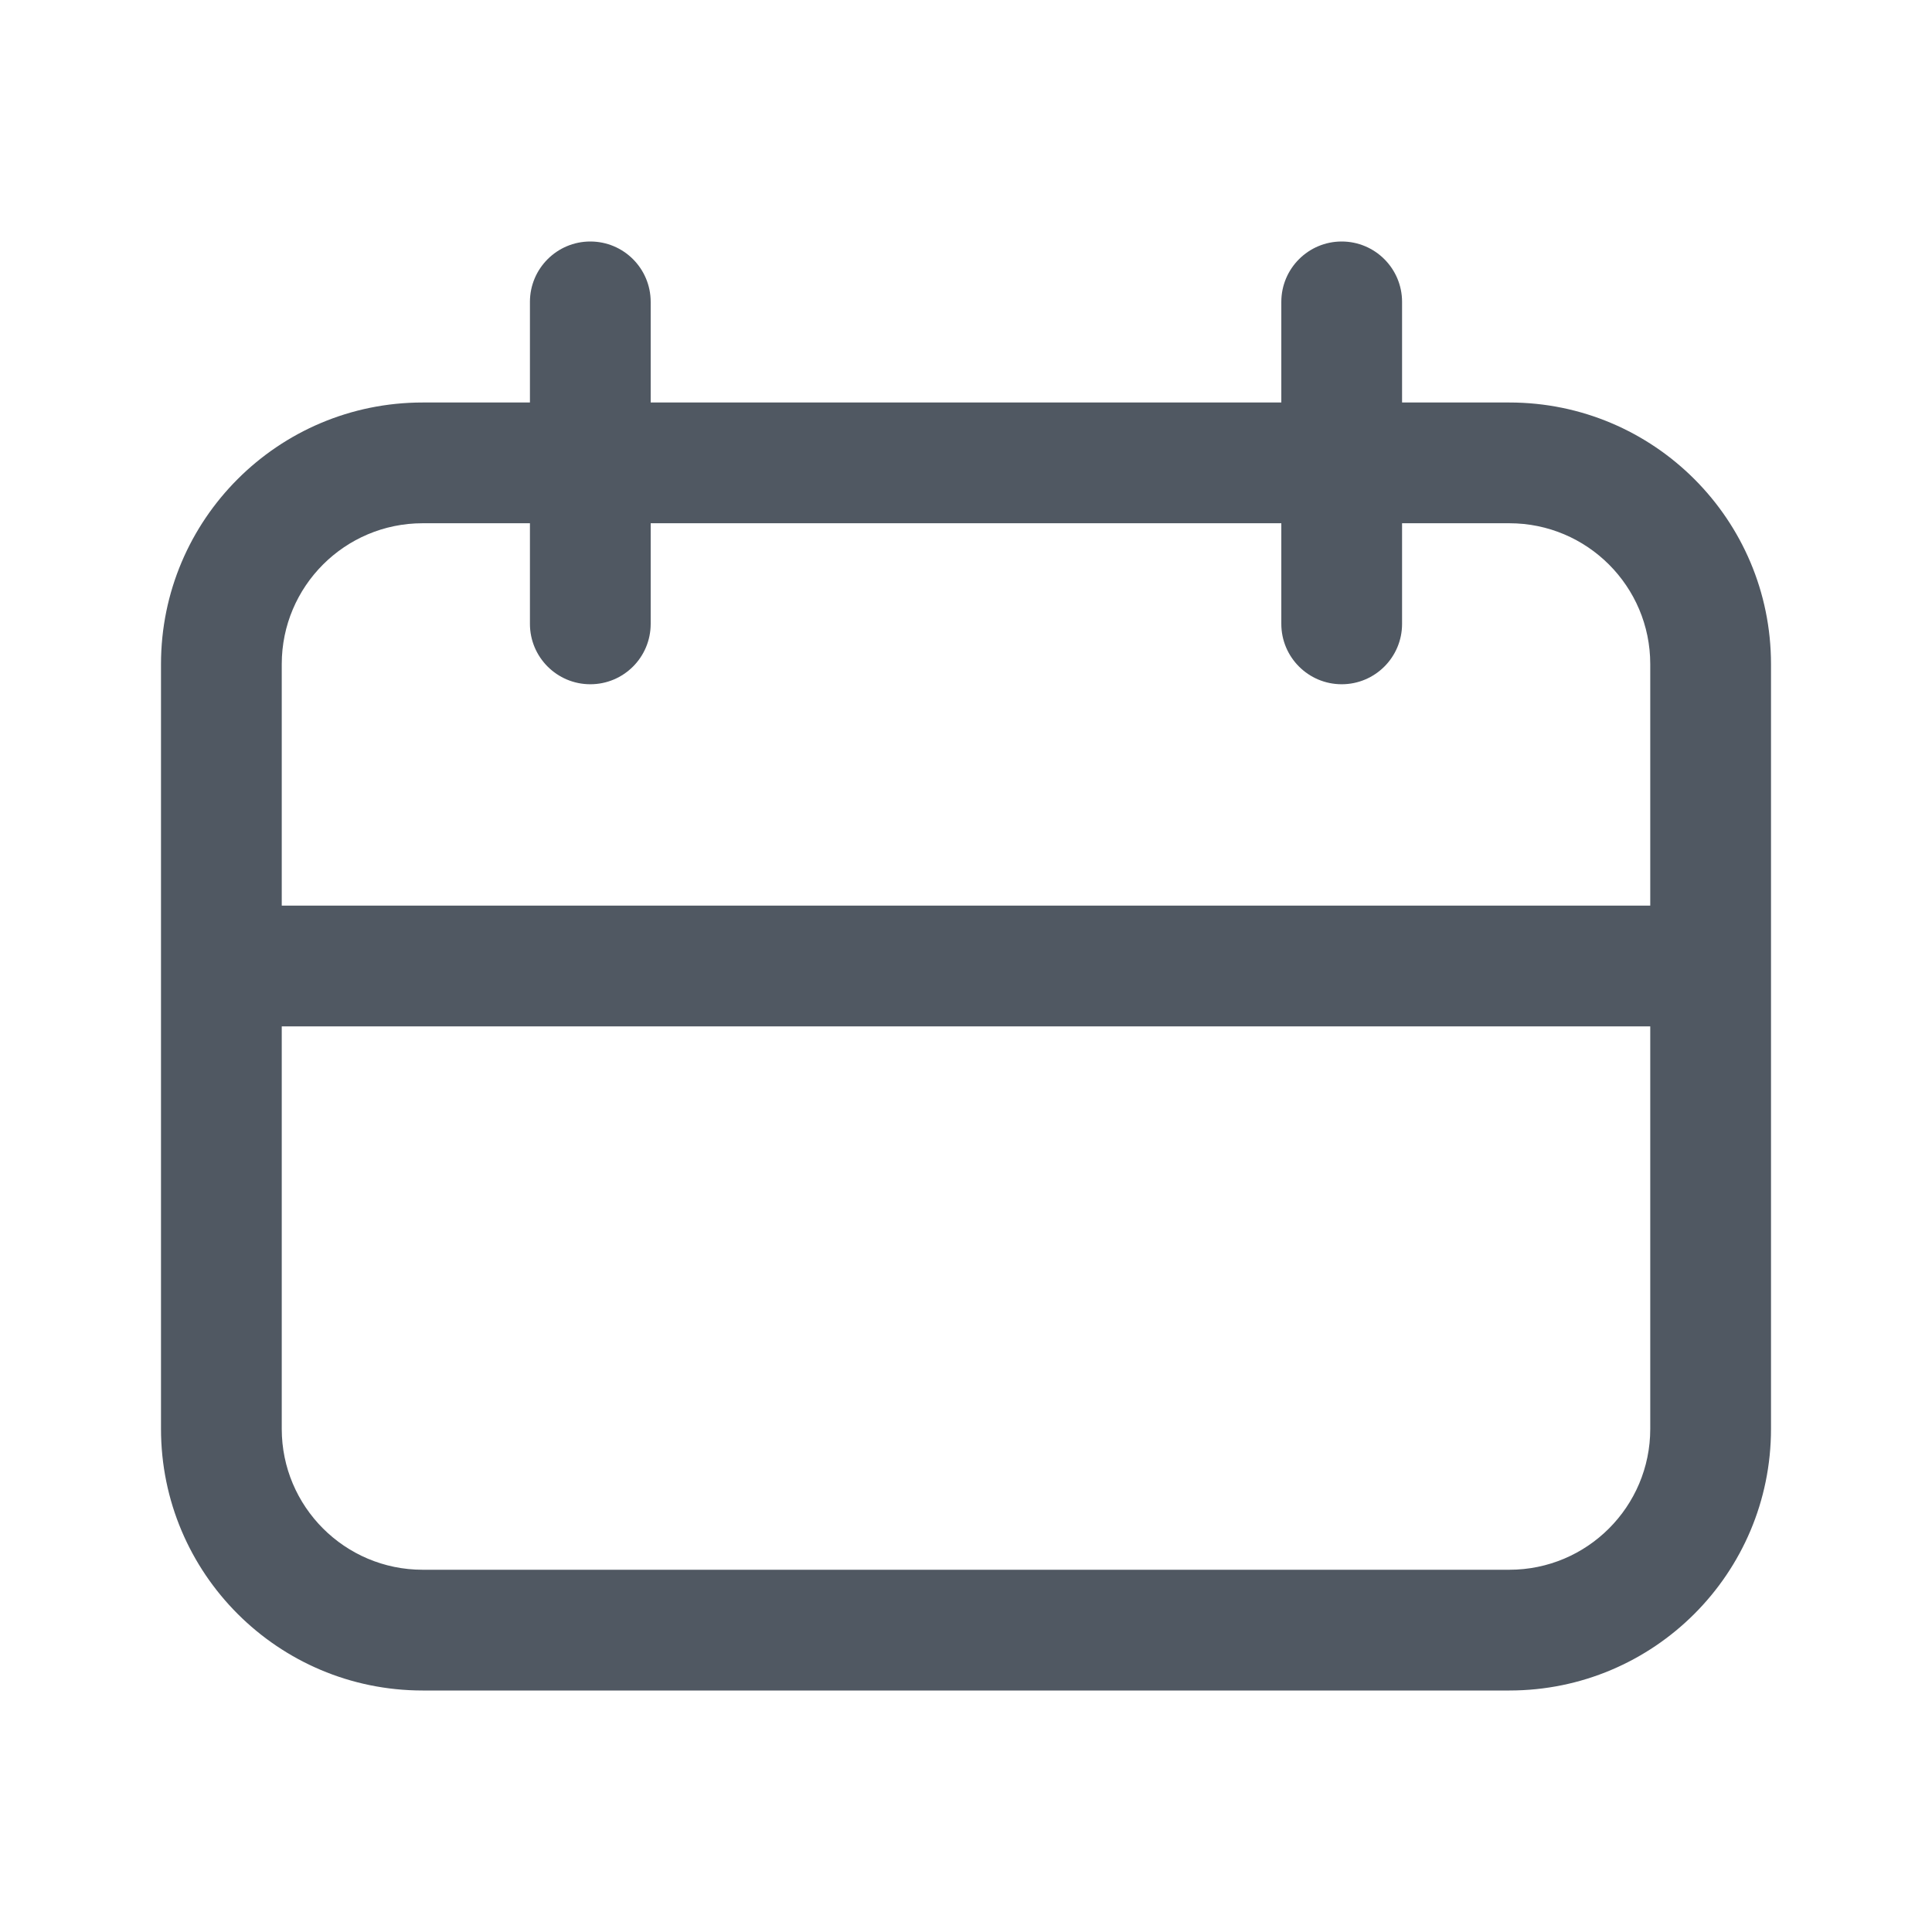
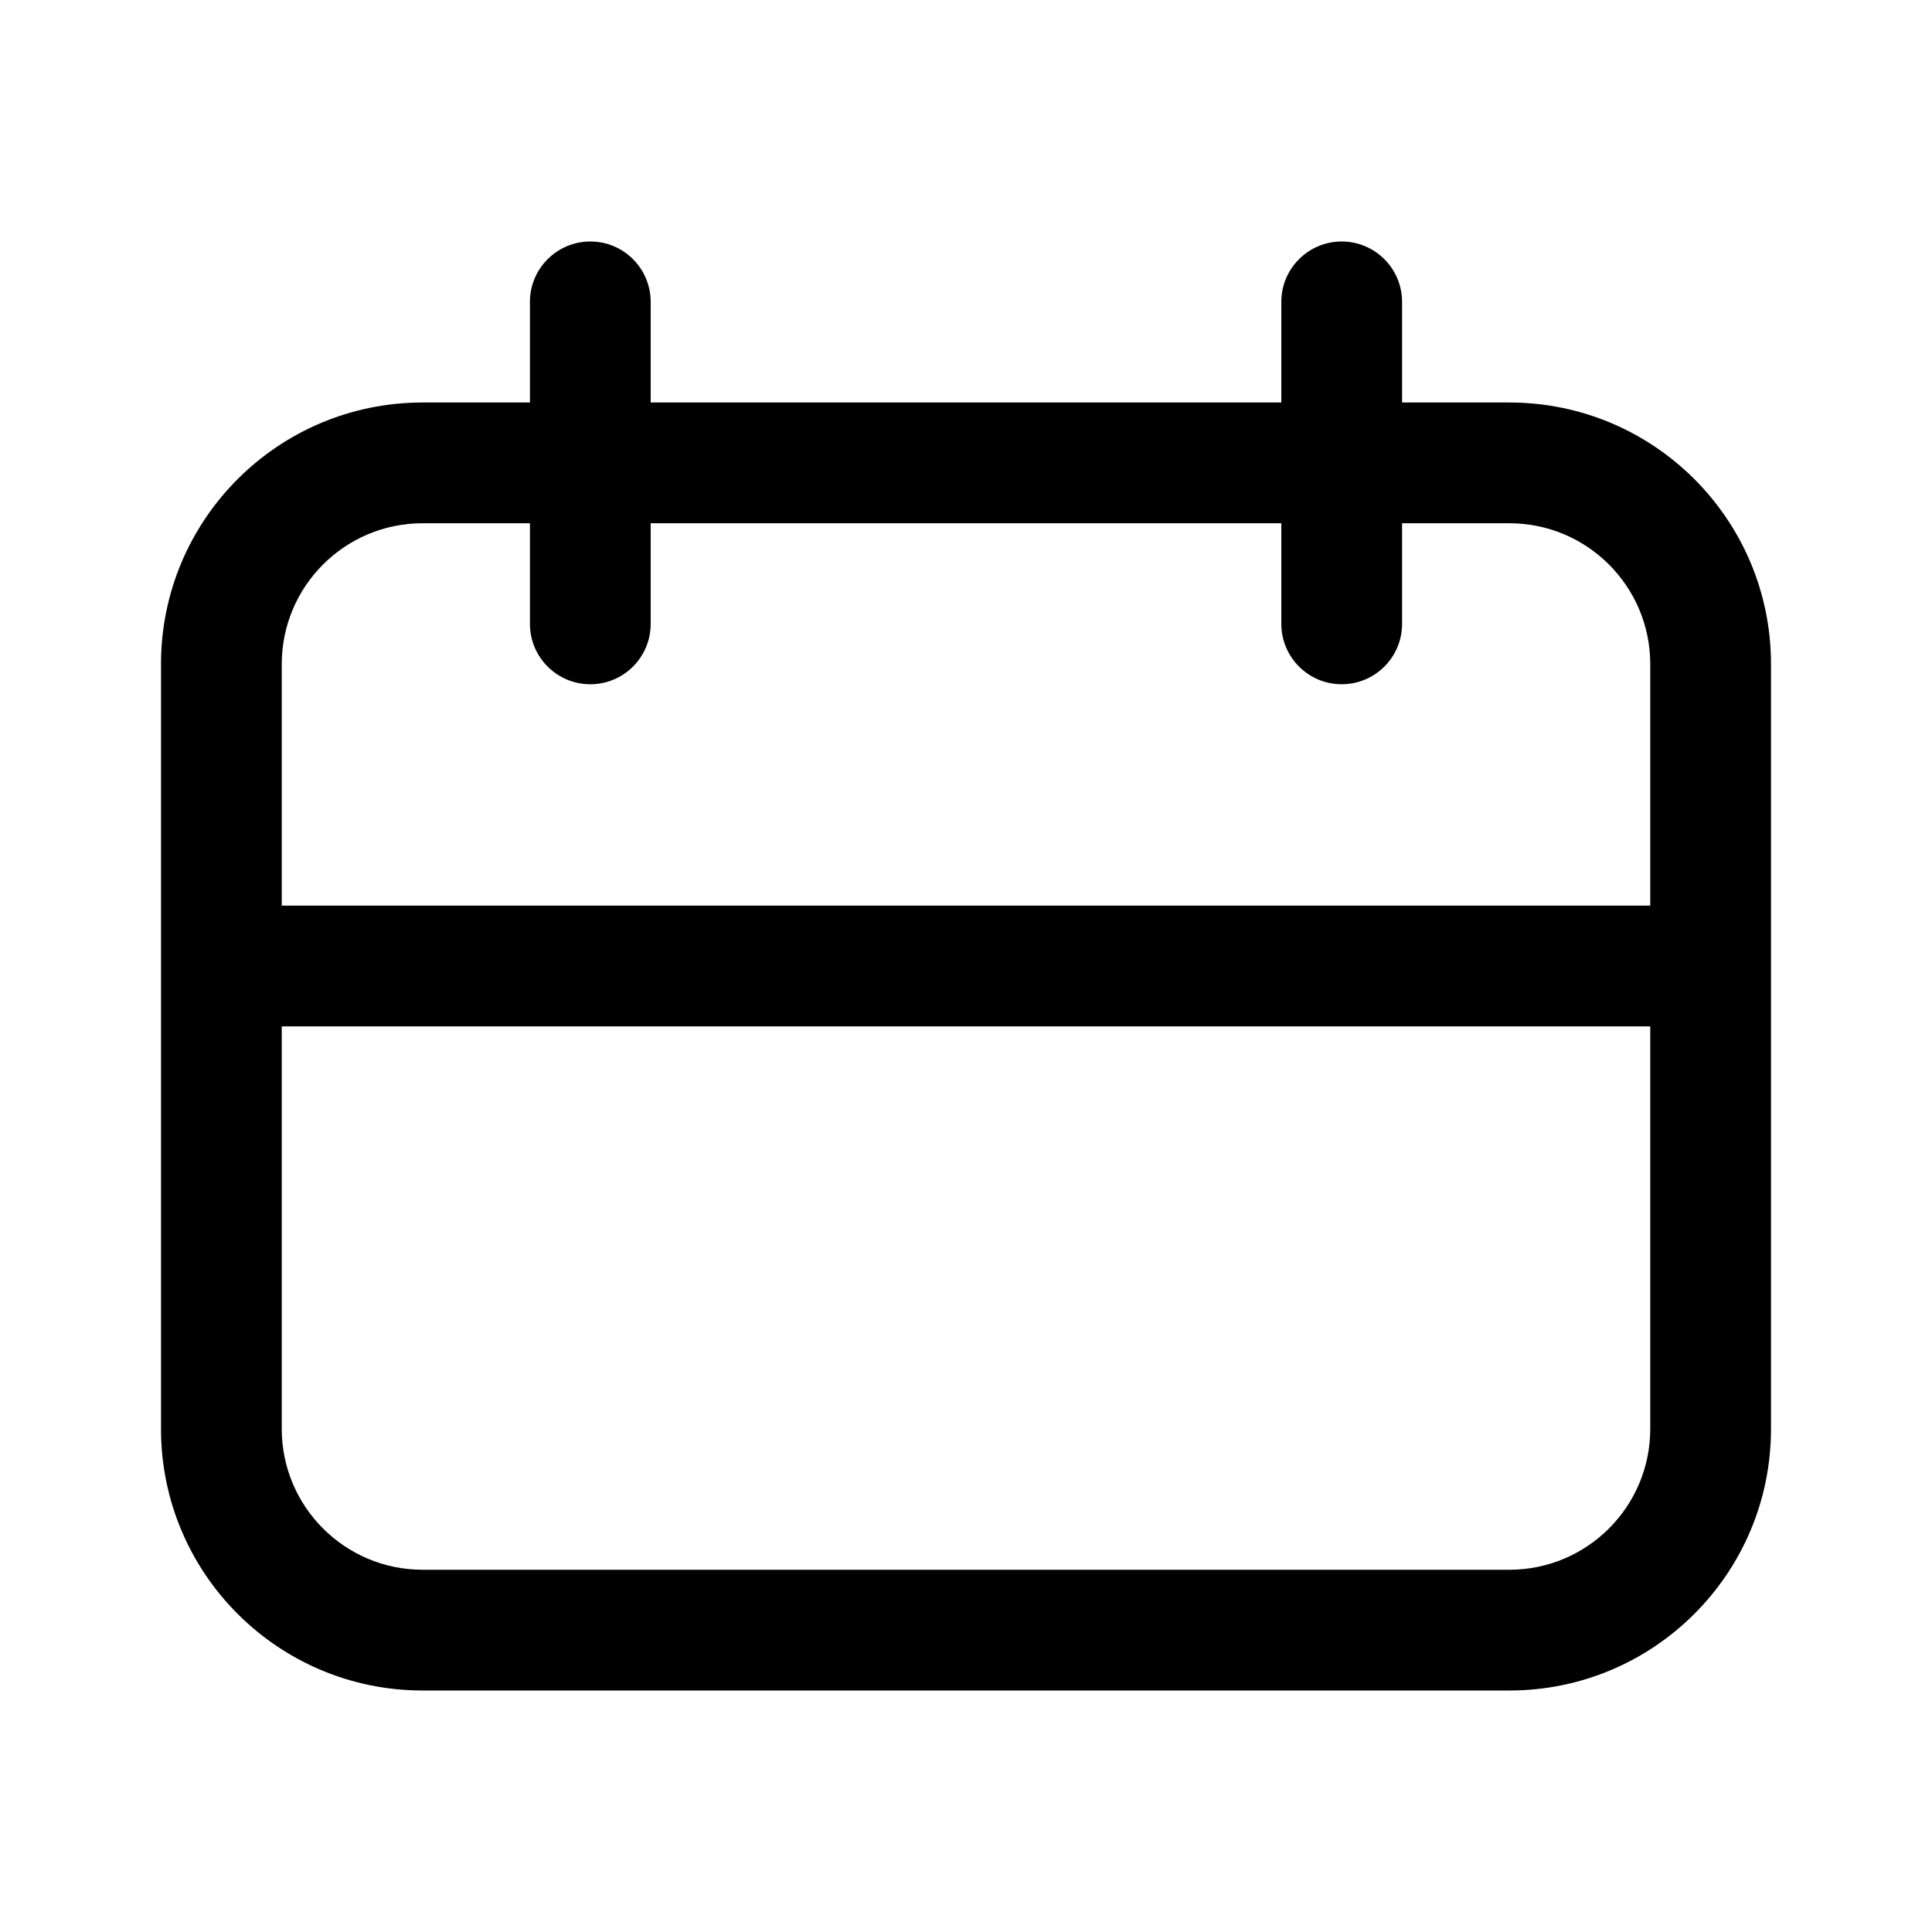
<svg xmlns="http://www.w3.org/2000/svg" id="data-types/Date" viewBox="0 0 24 24" fill="none">
-   <path fill-rule="evenodd" clip-rule="evenodd" d="M8.083 3.75C8.083 3.336 7.748 3 7.333 3C6.919 3 6.583 3.336 6.583 3.75V5H5.25C3.455 5 2 6.455 2 8.25V17.75C2 19.545 3.455 21 5.25 21H18.75C20.545 21 22 19.545 22 17.75V8.25C22 6.455 20.545 5 18.75 5H17.417V3.75C17.417 3.336 17.081 3 16.667 3C16.253 3 15.917 3.336 15.917 3.75V5H8.083V3.75ZM6.583 6.5V7.75C6.583 8.164 6.919 8.5 7.333 8.5C7.748 8.5 8.083 8.164 8.083 7.75V6.5H15.917V7.75C15.917 8.164 16.253 8.5 16.667 8.5C17.081 8.5 17.417 8.164 17.417 7.75V6.5H18.75C19.716 6.5 20.5 7.284 20.5 8.25V11.25L3.5 11.25V8.25C3.5 7.284 4.284 6.5 5.25 6.5H6.583ZM3.5 12.75V17.75C3.5 18.716 4.284 19.5 5.25 19.5H18.75C19.716 19.5 20.5 18.716 20.5 17.75V12.75L3.5 12.75Z" fill="#505862" />
+   <path fill-rule="evenodd" clip-rule="evenodd" d="M8.083 3.75C8.083 3.336 7.748 3 7.333 3C6.919 3 6.583 3.336 6.583 3.75V5H5.25C3.455 5 2 6.455 2 8.25V17.75C2 19.545 3.455 21 5.25 21H18.75C20.545 21 22 19.545 22 17.75V8.25C22 6.455 20.545 5 18.75 5H17.417V3.75C17.417 3.336 17.081 3 16.667 3C16.253 3 15.917 3.336 15.917 3.75V5H8.083V3.75ZM6.583 6.5V7.75C6.583 8.164 6.919 8.5 7.333 8.5C7.748 8.5 8.083 8.164 8.083 7.75V6.5H15.917V7.75C15.917 8.164 16.253 8.5 16.667 8.5C17.081 8.5 17.417 8.164 17.417 7.75V6.5H18.75C19.716 6.5 20.5 7.284 20.5 8.25V11.25L3.5 11.25V8.25C3.5 7.284 4.284 6.5 5.25 6.5H6.583ZM3.5 12.75V17.75C3.5 18.716 4.284 19.5 5.25 19.5H18.75C19.716 19.5 20.5 18.716 20.5 17.75V12.75L3.5 12.75Z" fill="currentColor" />
</svg>
